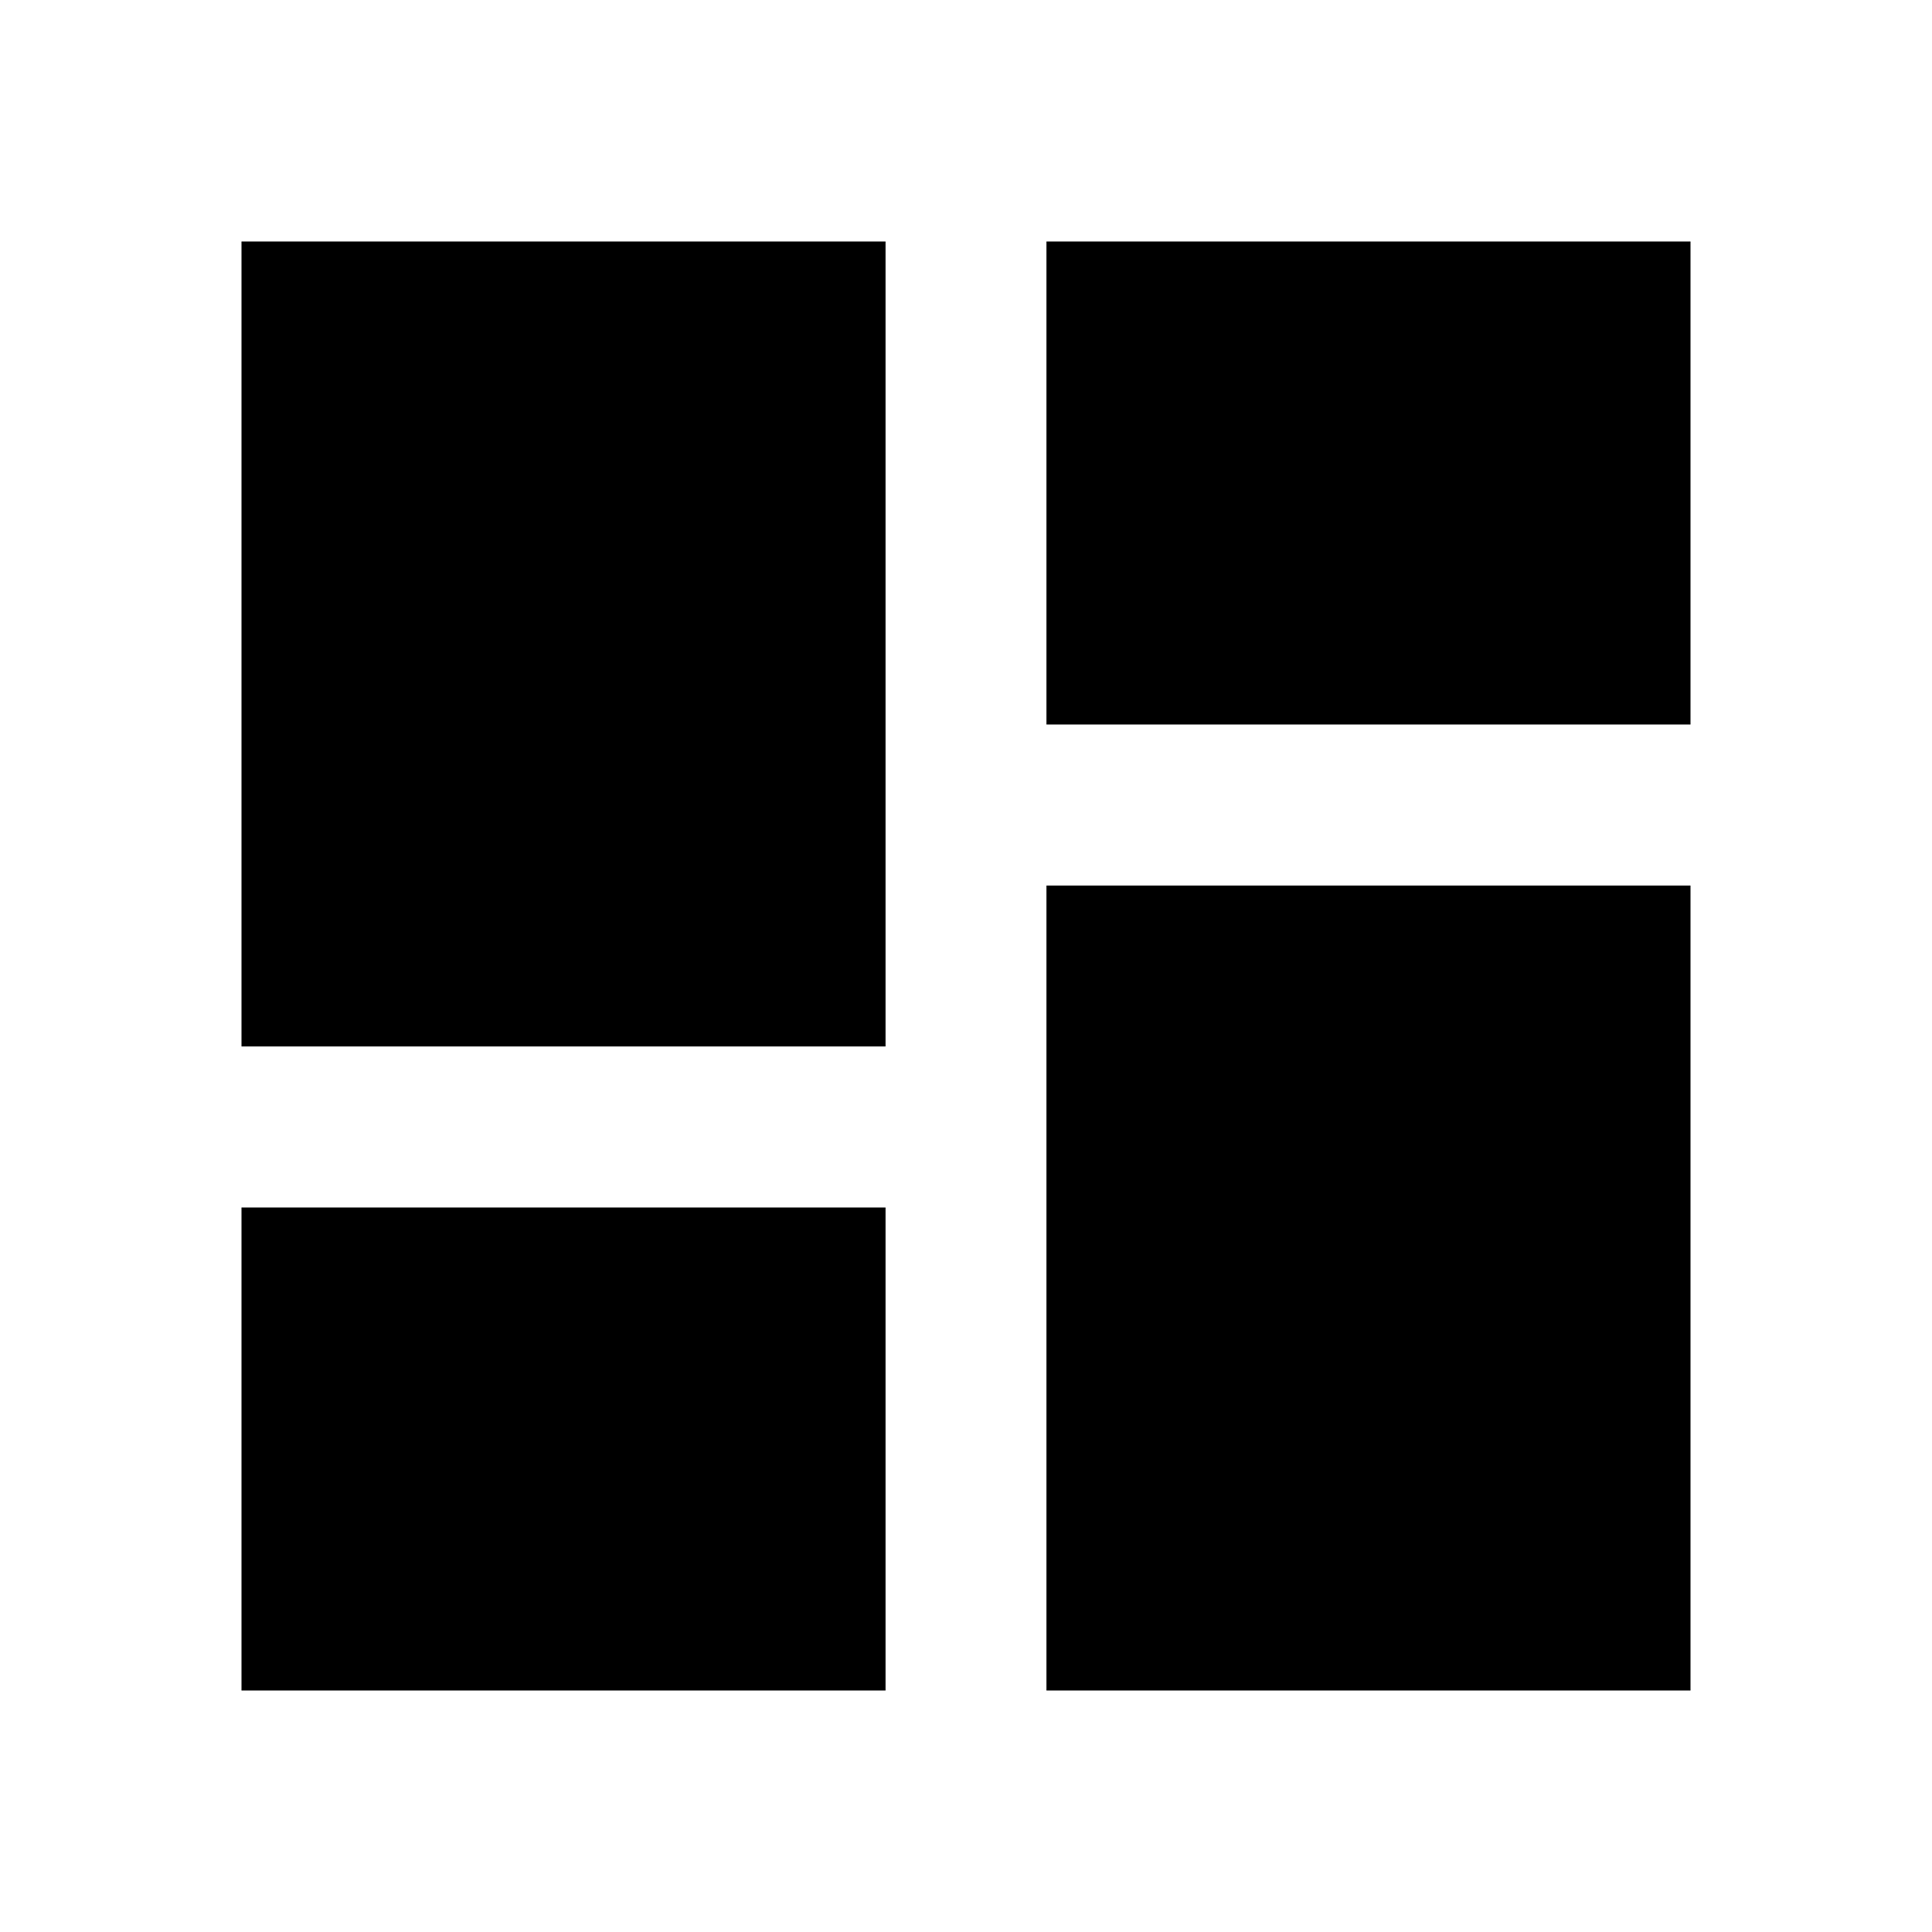
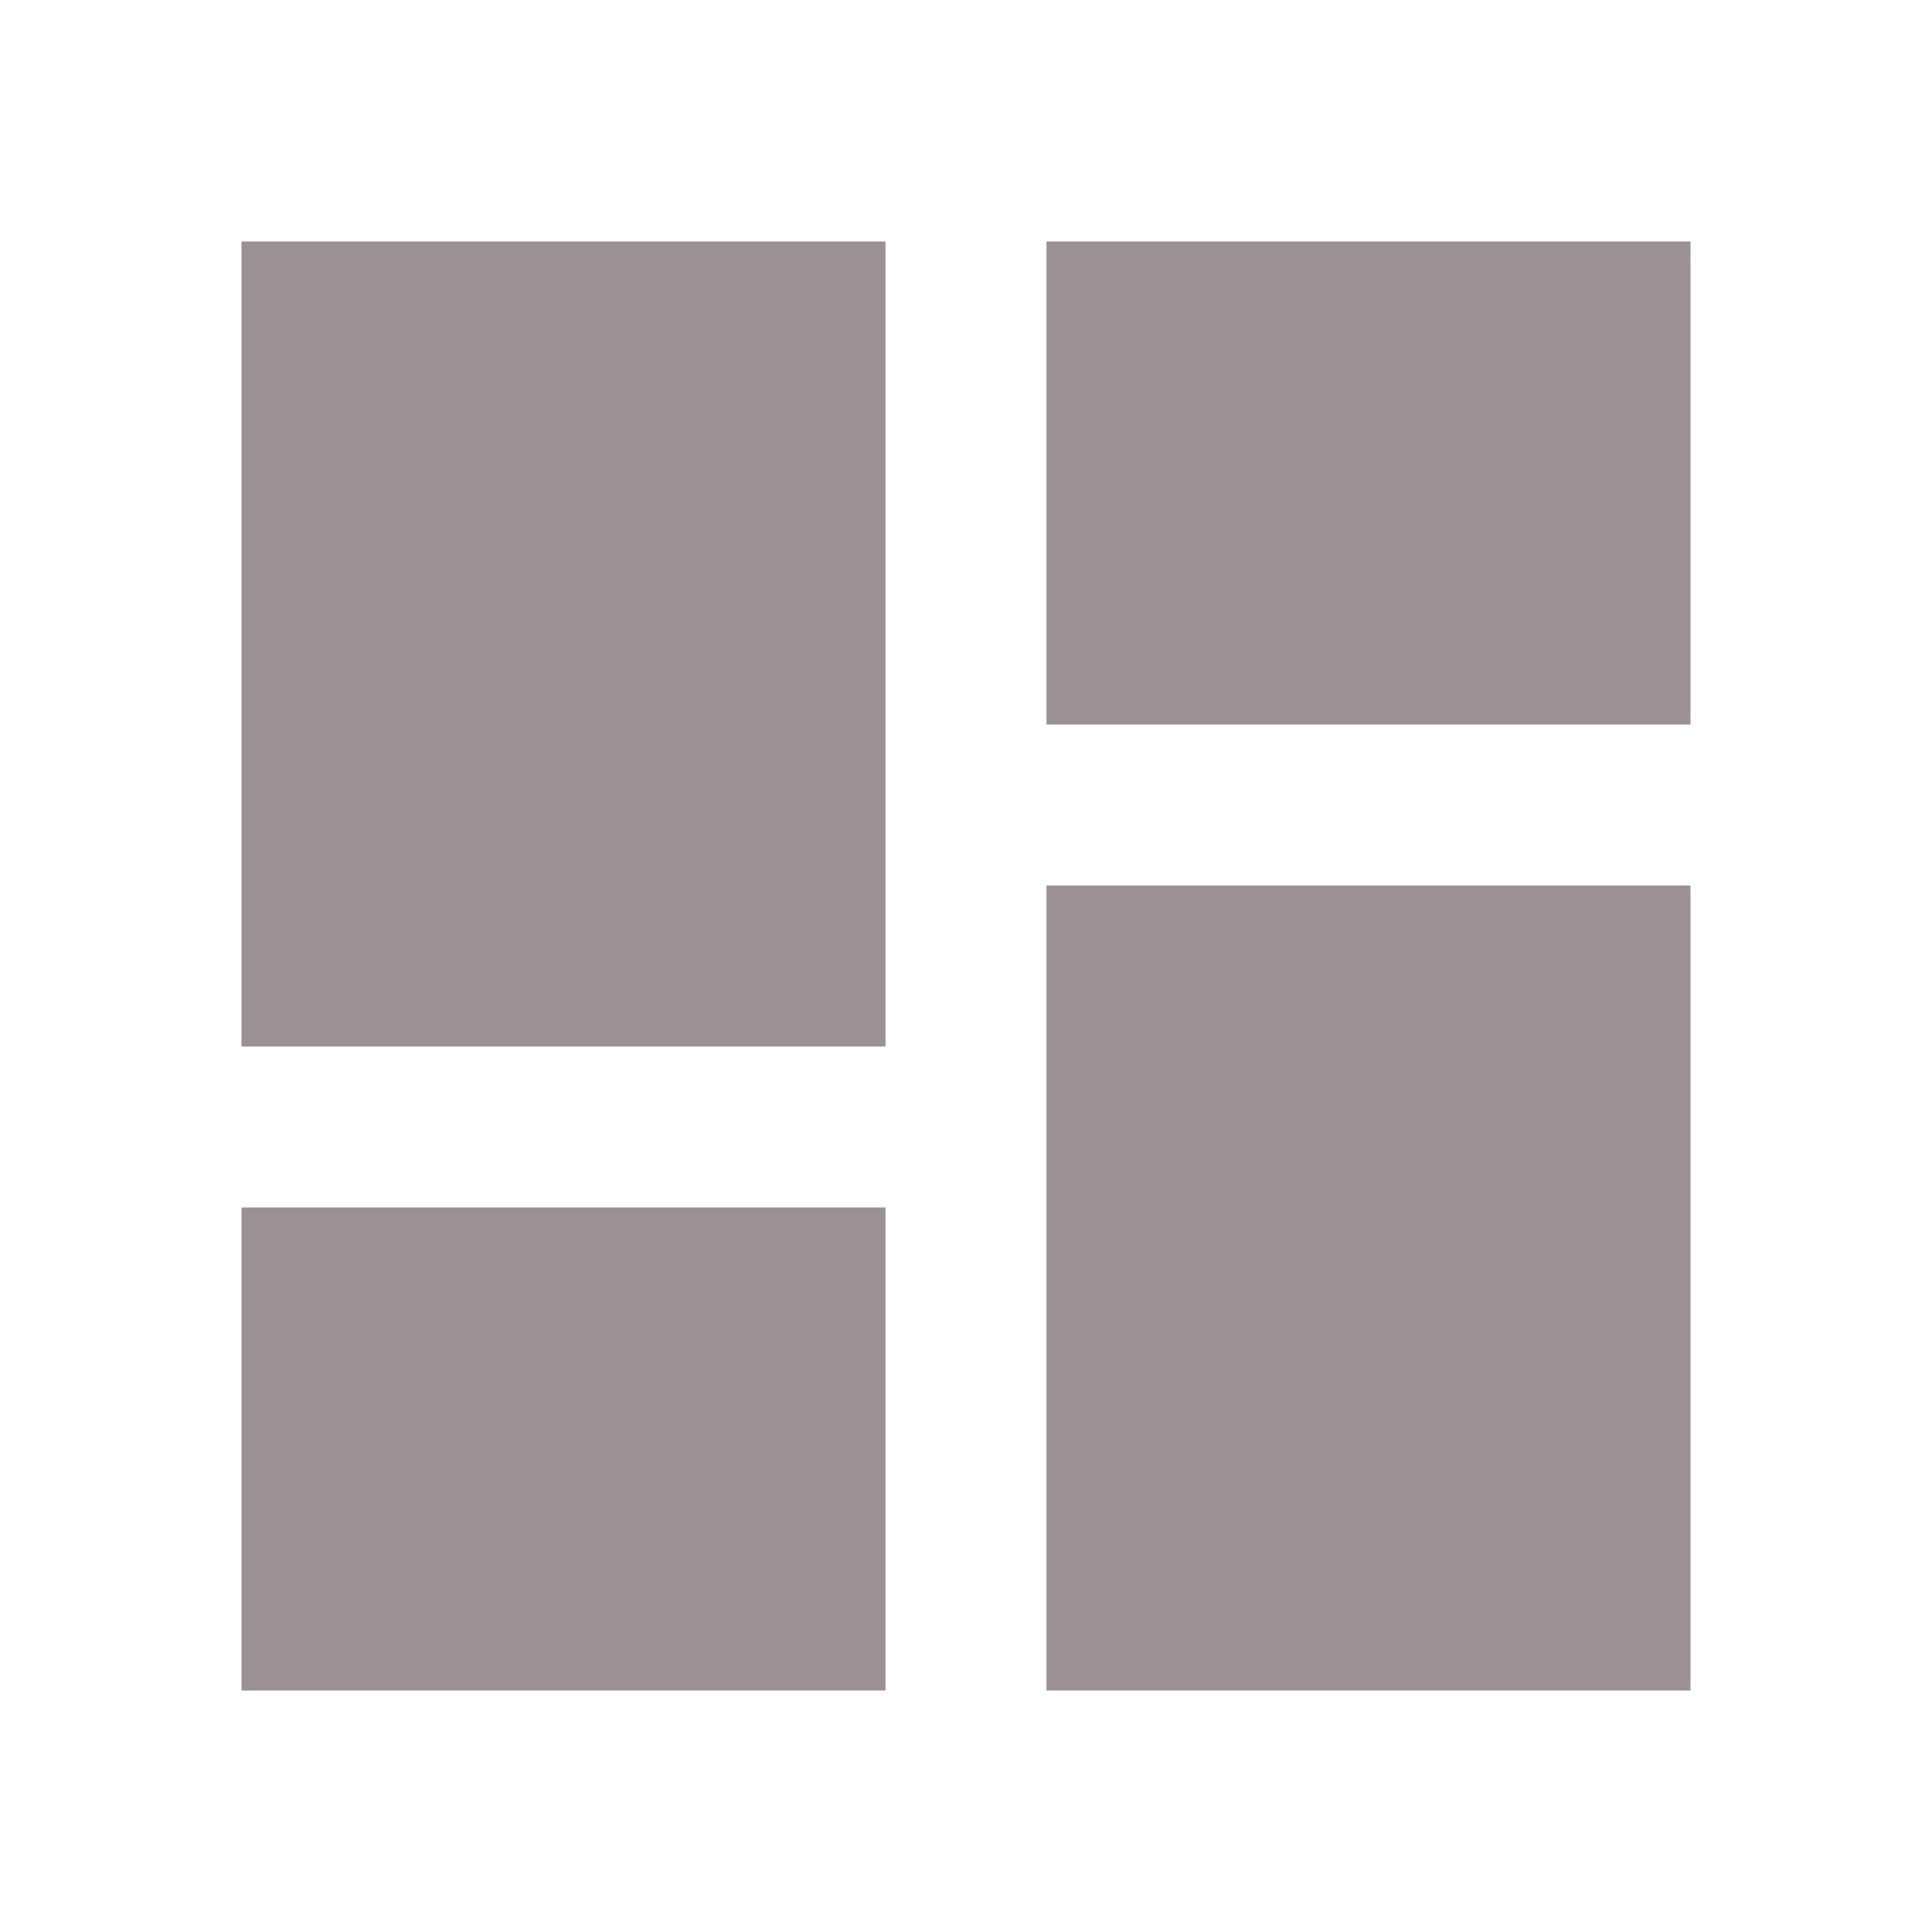
- <svg xmlns="http://www.w3.org/2000/svg" height="24px" viewBox="0 0 24 24" width="24px" fill="#000000">
+ <svg xmlns="http://www.w3.org/2000/svg" height="24px" viewBox="0 0 24 24" width="24px" fill="#9B9094">
  <path d="M0 0h24v24H0z" fill="none" />
  <path d="M3 13h8V3H3v10zm0 8h8v-6H3v6zm10 0h8V11h-8v10zm0-18v6h8V3h-8z" />
</svg>
